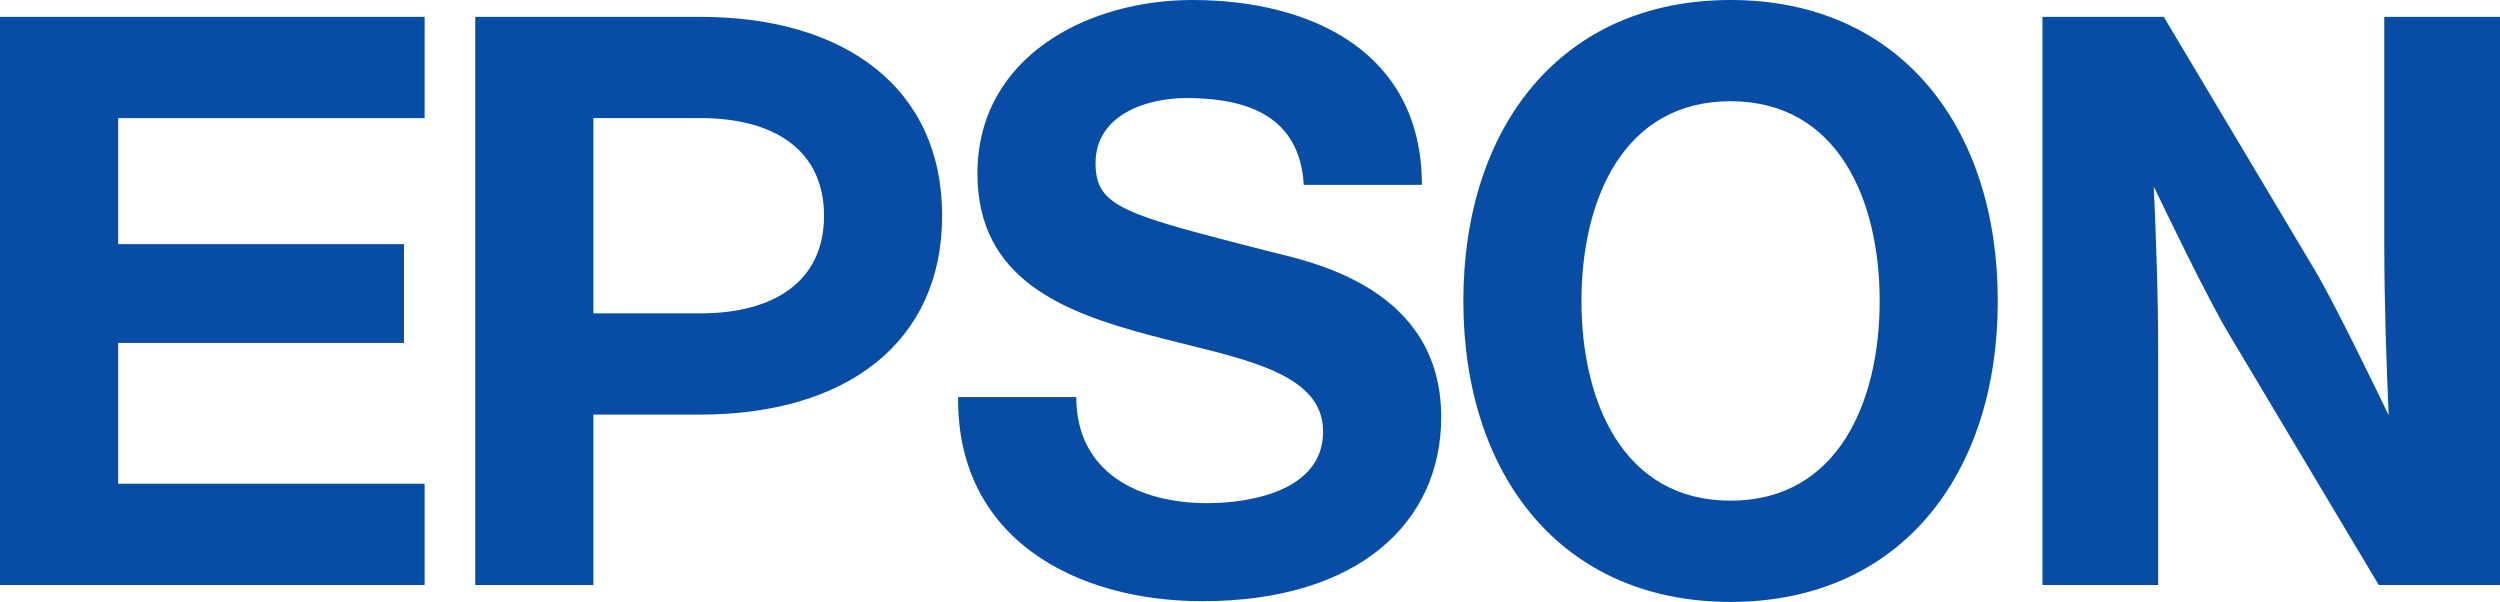
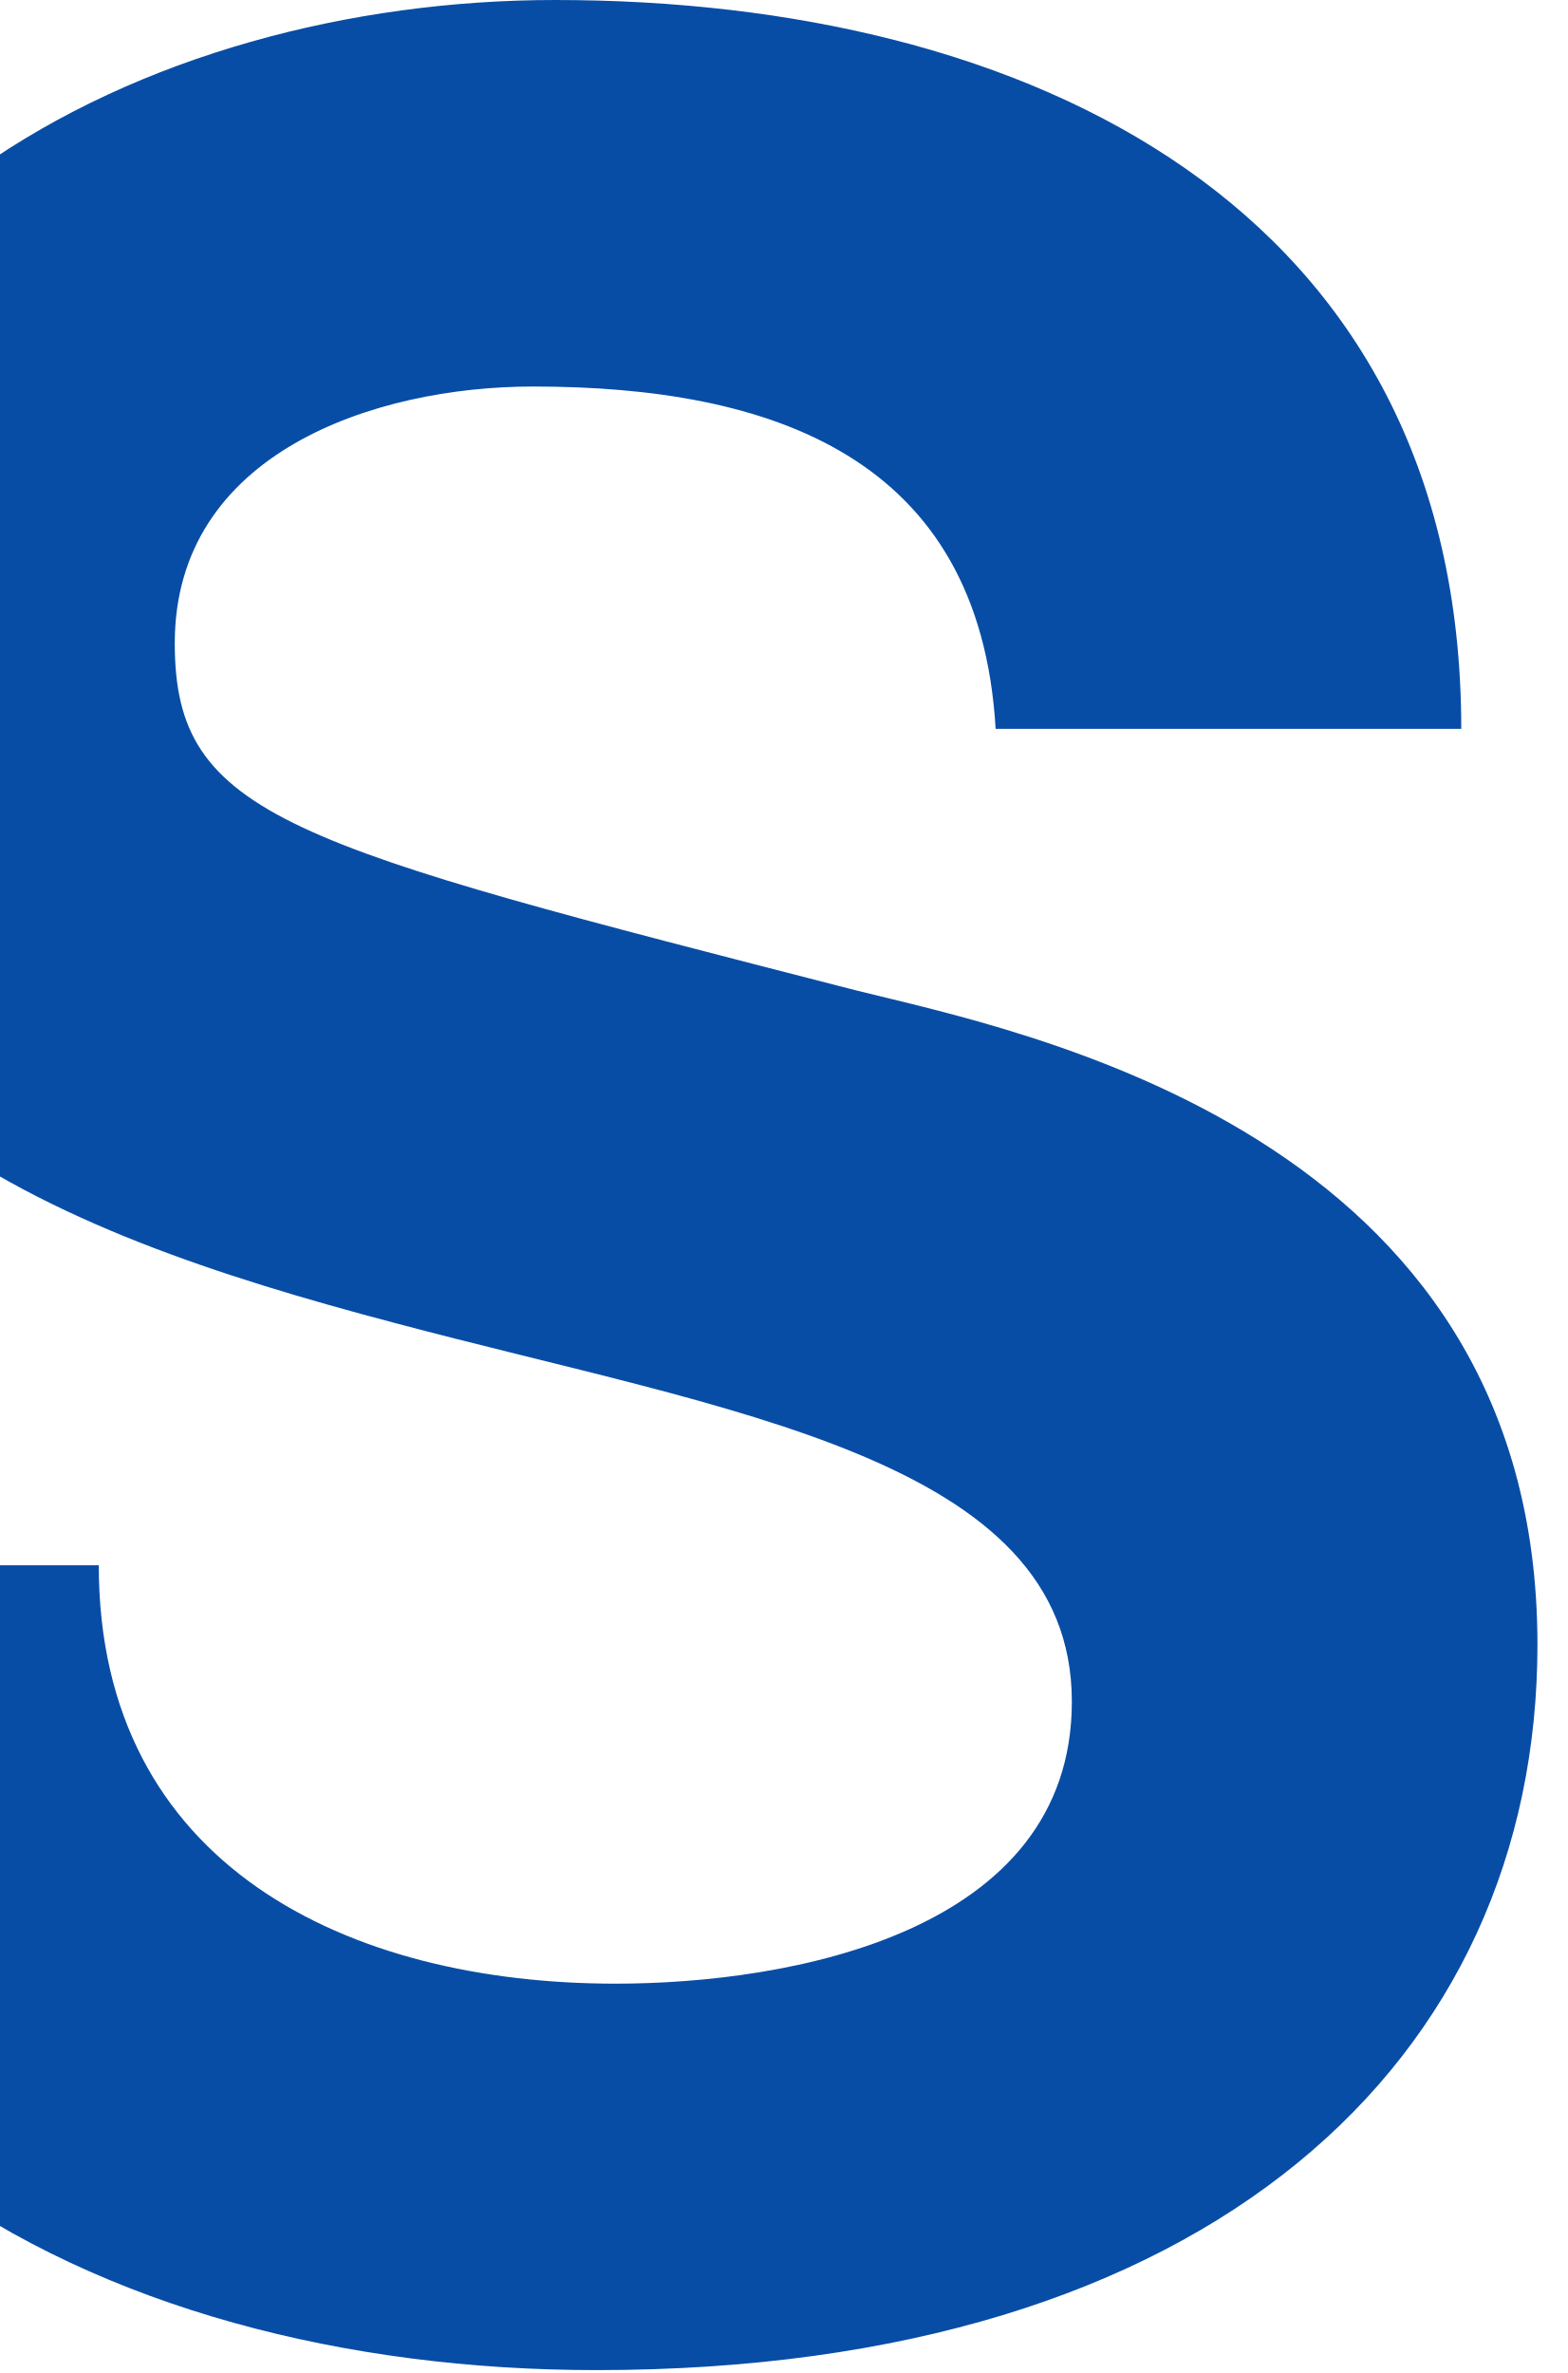
- <svg xmlns="http://www.w3.org/2000/svg" version="1" viewBox="0 0 166.61 252.237" height="125.139" width="519.758" clip-rule="evenodd" fill-rule="evenodd" image-rendering="optimizeQuality" shape-rendering="geometricPrecision" text-rendering="geometricPrecision">
+ <svg xmlns="http://www.w3.org/2000/svg" version="1" viewBox="0 0 166.61 252.237" clip-rule="evenodd" fill-rule="evenodd" image-rendering="optimizeQuality" shape-rendering="geometricPrecision" text-rendering="geometricPrecision">
  <path d="M284.689 0C213.69 0 172.715 53.206 172.715 126.115c0 72.916 40.976 126.122 111.974 126.122 70.995 0 111.983-53.206 111.983-126.122C396.672 53.206 355.685 0 284.689 0zm0 209.809c-45.088 0-62.48-41.515-62.48-83.694 0-42.18 17.392-83.695 62.48-83.695 45.096 0 62.489 41.514 62.489 83.695 0 42.18-17.393 83.694-62.49 83.694zm-675.697-7.086h128.432v42.44h-177.946V7.065h177.946v42.44h-128.432v52.805h119.776v41.387h-119.776zm149.647 42.439h49.494v-71.424h44.848c60.59 0 101.306-29.803 101.306-83.337 0-53.535-40.715-83.336-101.306-83.336h-94.343v238.097zm94.342-113.844h-44.848V49.485h44.848c31.115 0 51.813 13.55 51.813 40.916 0 27.364-20.698 40.917-51.813 40.917zM466.23 7.066h-50.838v238.097h48.502v-96.45c0-26.37-.957-49.804-1.842-70.502 5.723 11.912 23.064 47.734 31.134 61.186l63.137 105.766h50.81V7.066h-48.5v94.052c0 26.358.954 52.21 1.85 72.9-5.73-11.904-23.086-47.726-31.156-61.178L466.229 7.066zM10.5 166.385c0 32 26.619 44.467 54.927 44.467 18.51 0 48.51-5.393 48.51-29.98 0-25.942-36.689-30.836-72.062-40.271-37.106-9.8-72.79-23.741-72.79-67.853C-30.915 23.584 15.555 0 59.01 0c50.19 0 96.322 21.891 96.322 77.476h-49.497c-1.69-28.977-23.91-36.39-49.175-36.39-16.856 0-38.082 7.074-38.082 27.284 0 18.529 12.1 21.404 72.404 36.897 17.51 4.37 72.449 14.978 72.449 69.546 0 44.112-34.678 77.117-100.044 77.117-53.217 0-103.058-26.26-102.393-85.545H10.5z" fill="#084da5" fill-rule="nonzero" />
</svg>
